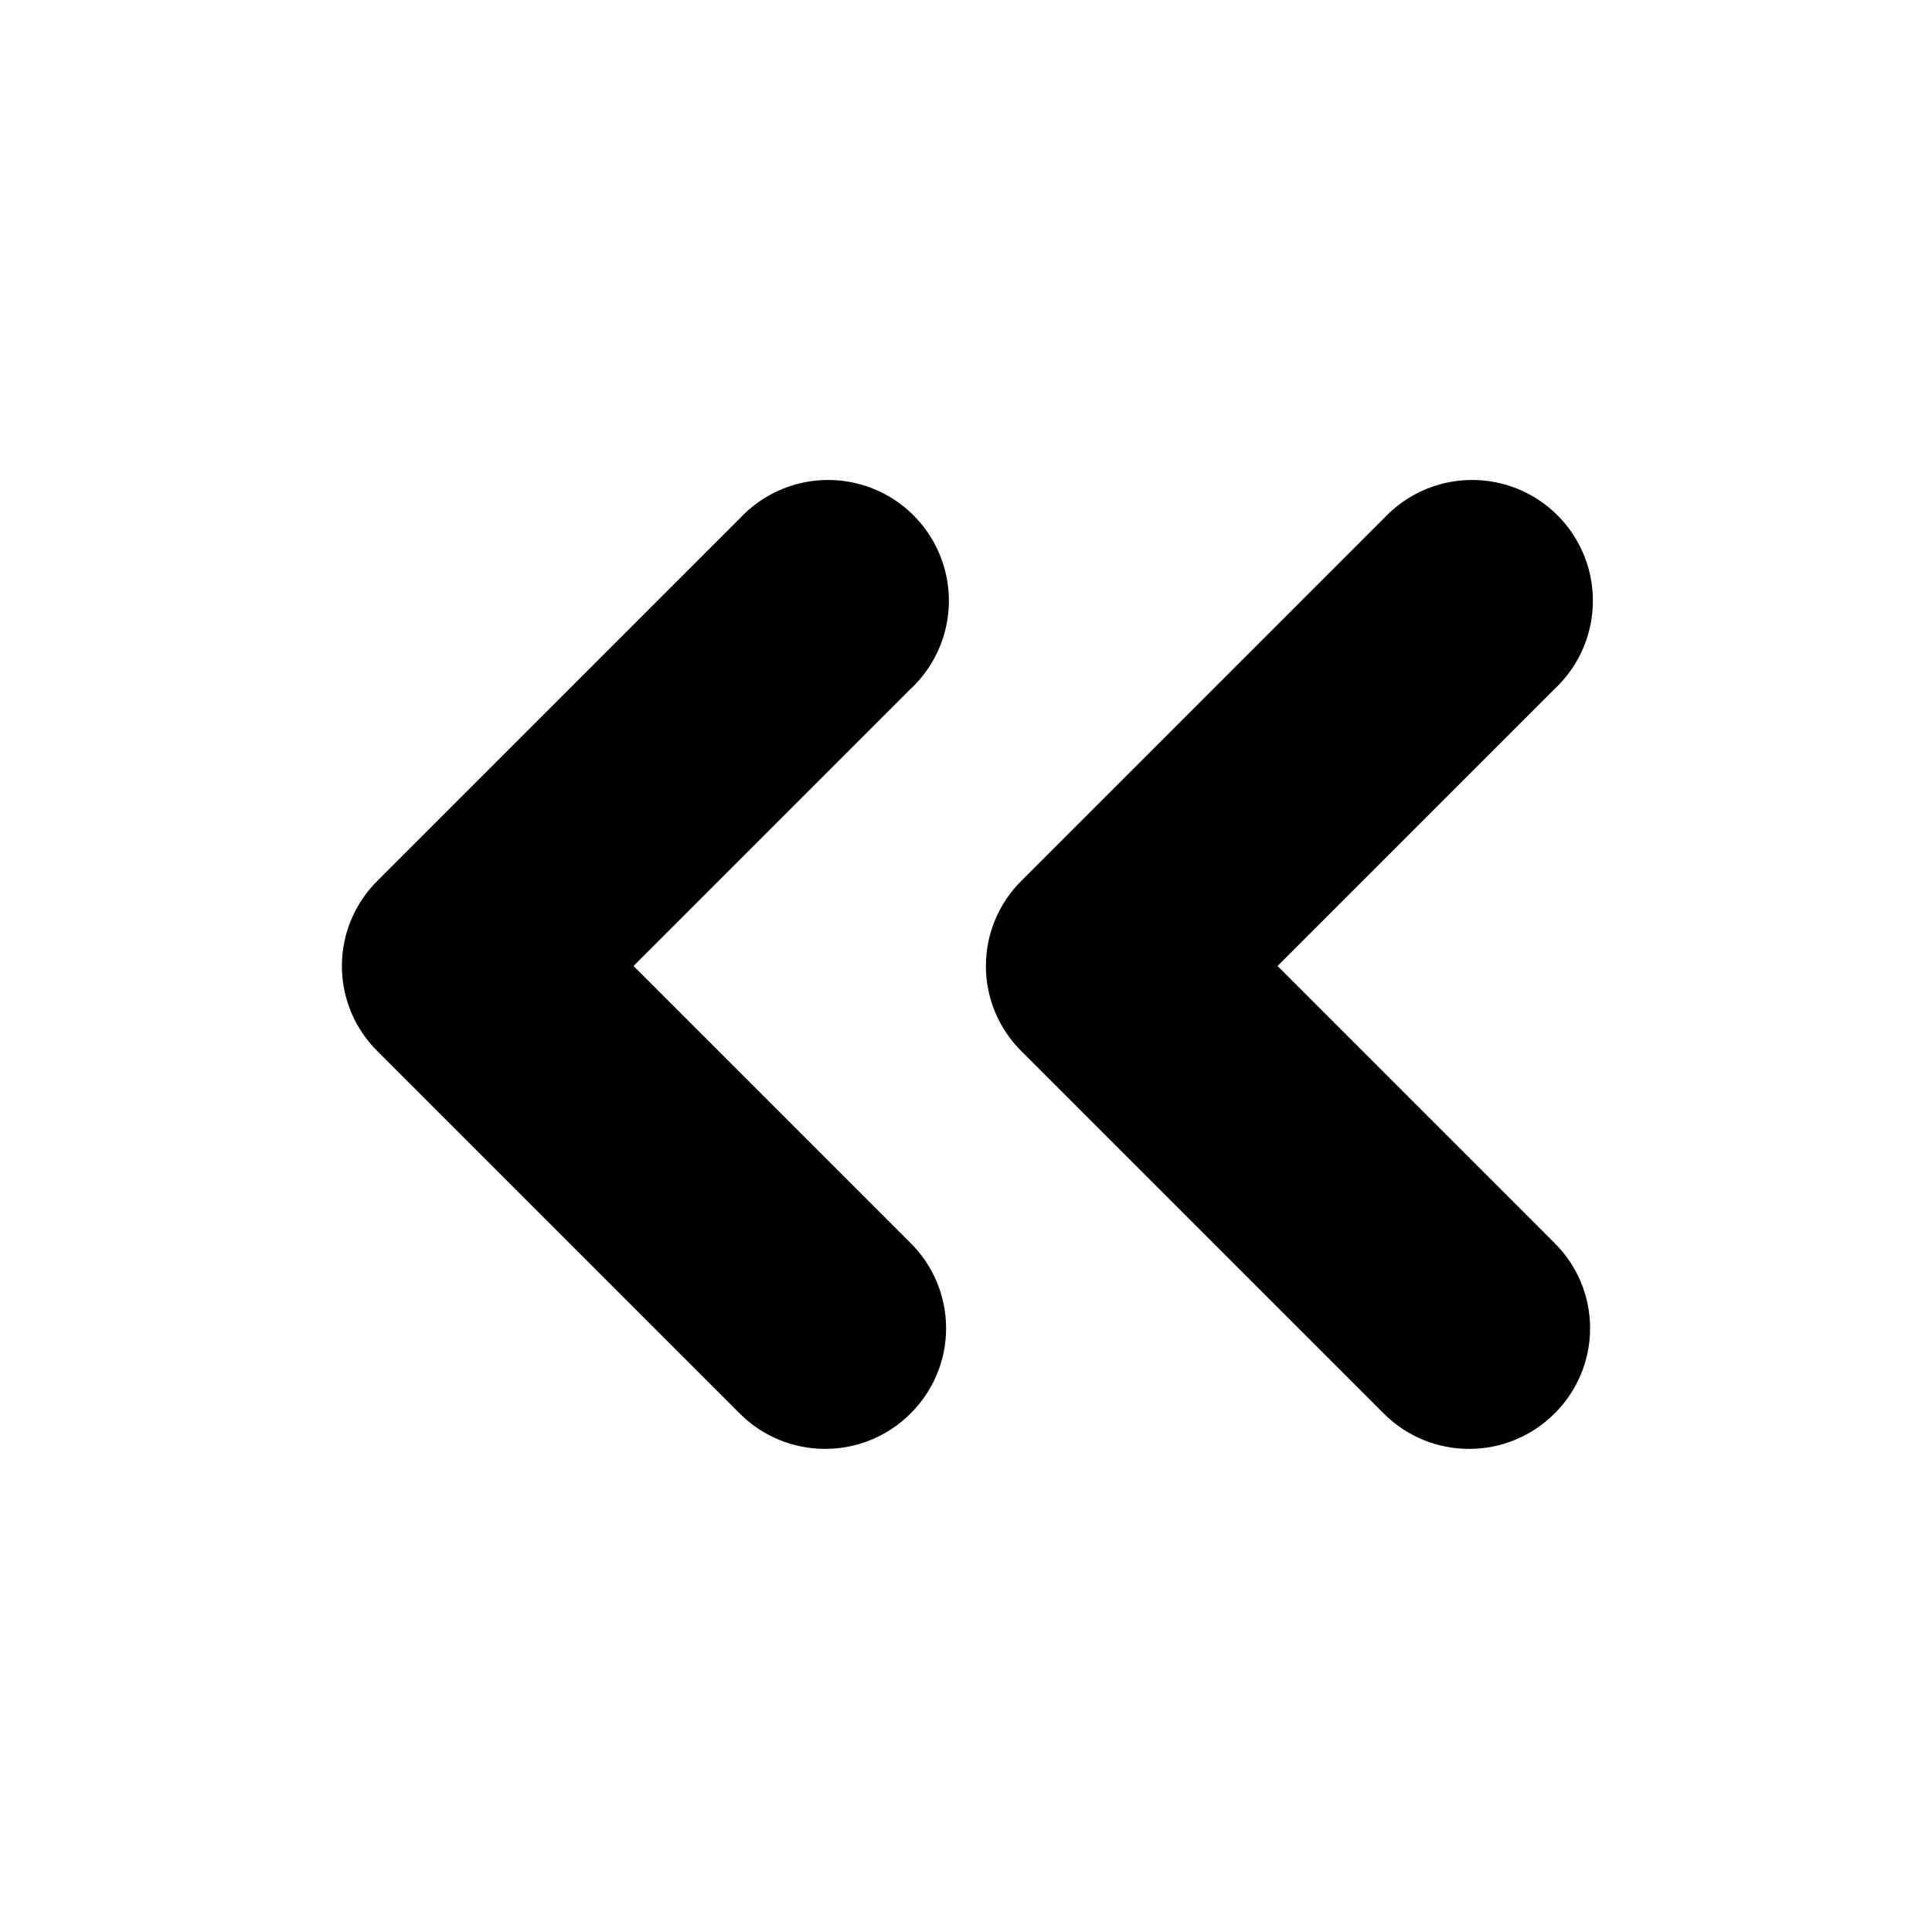
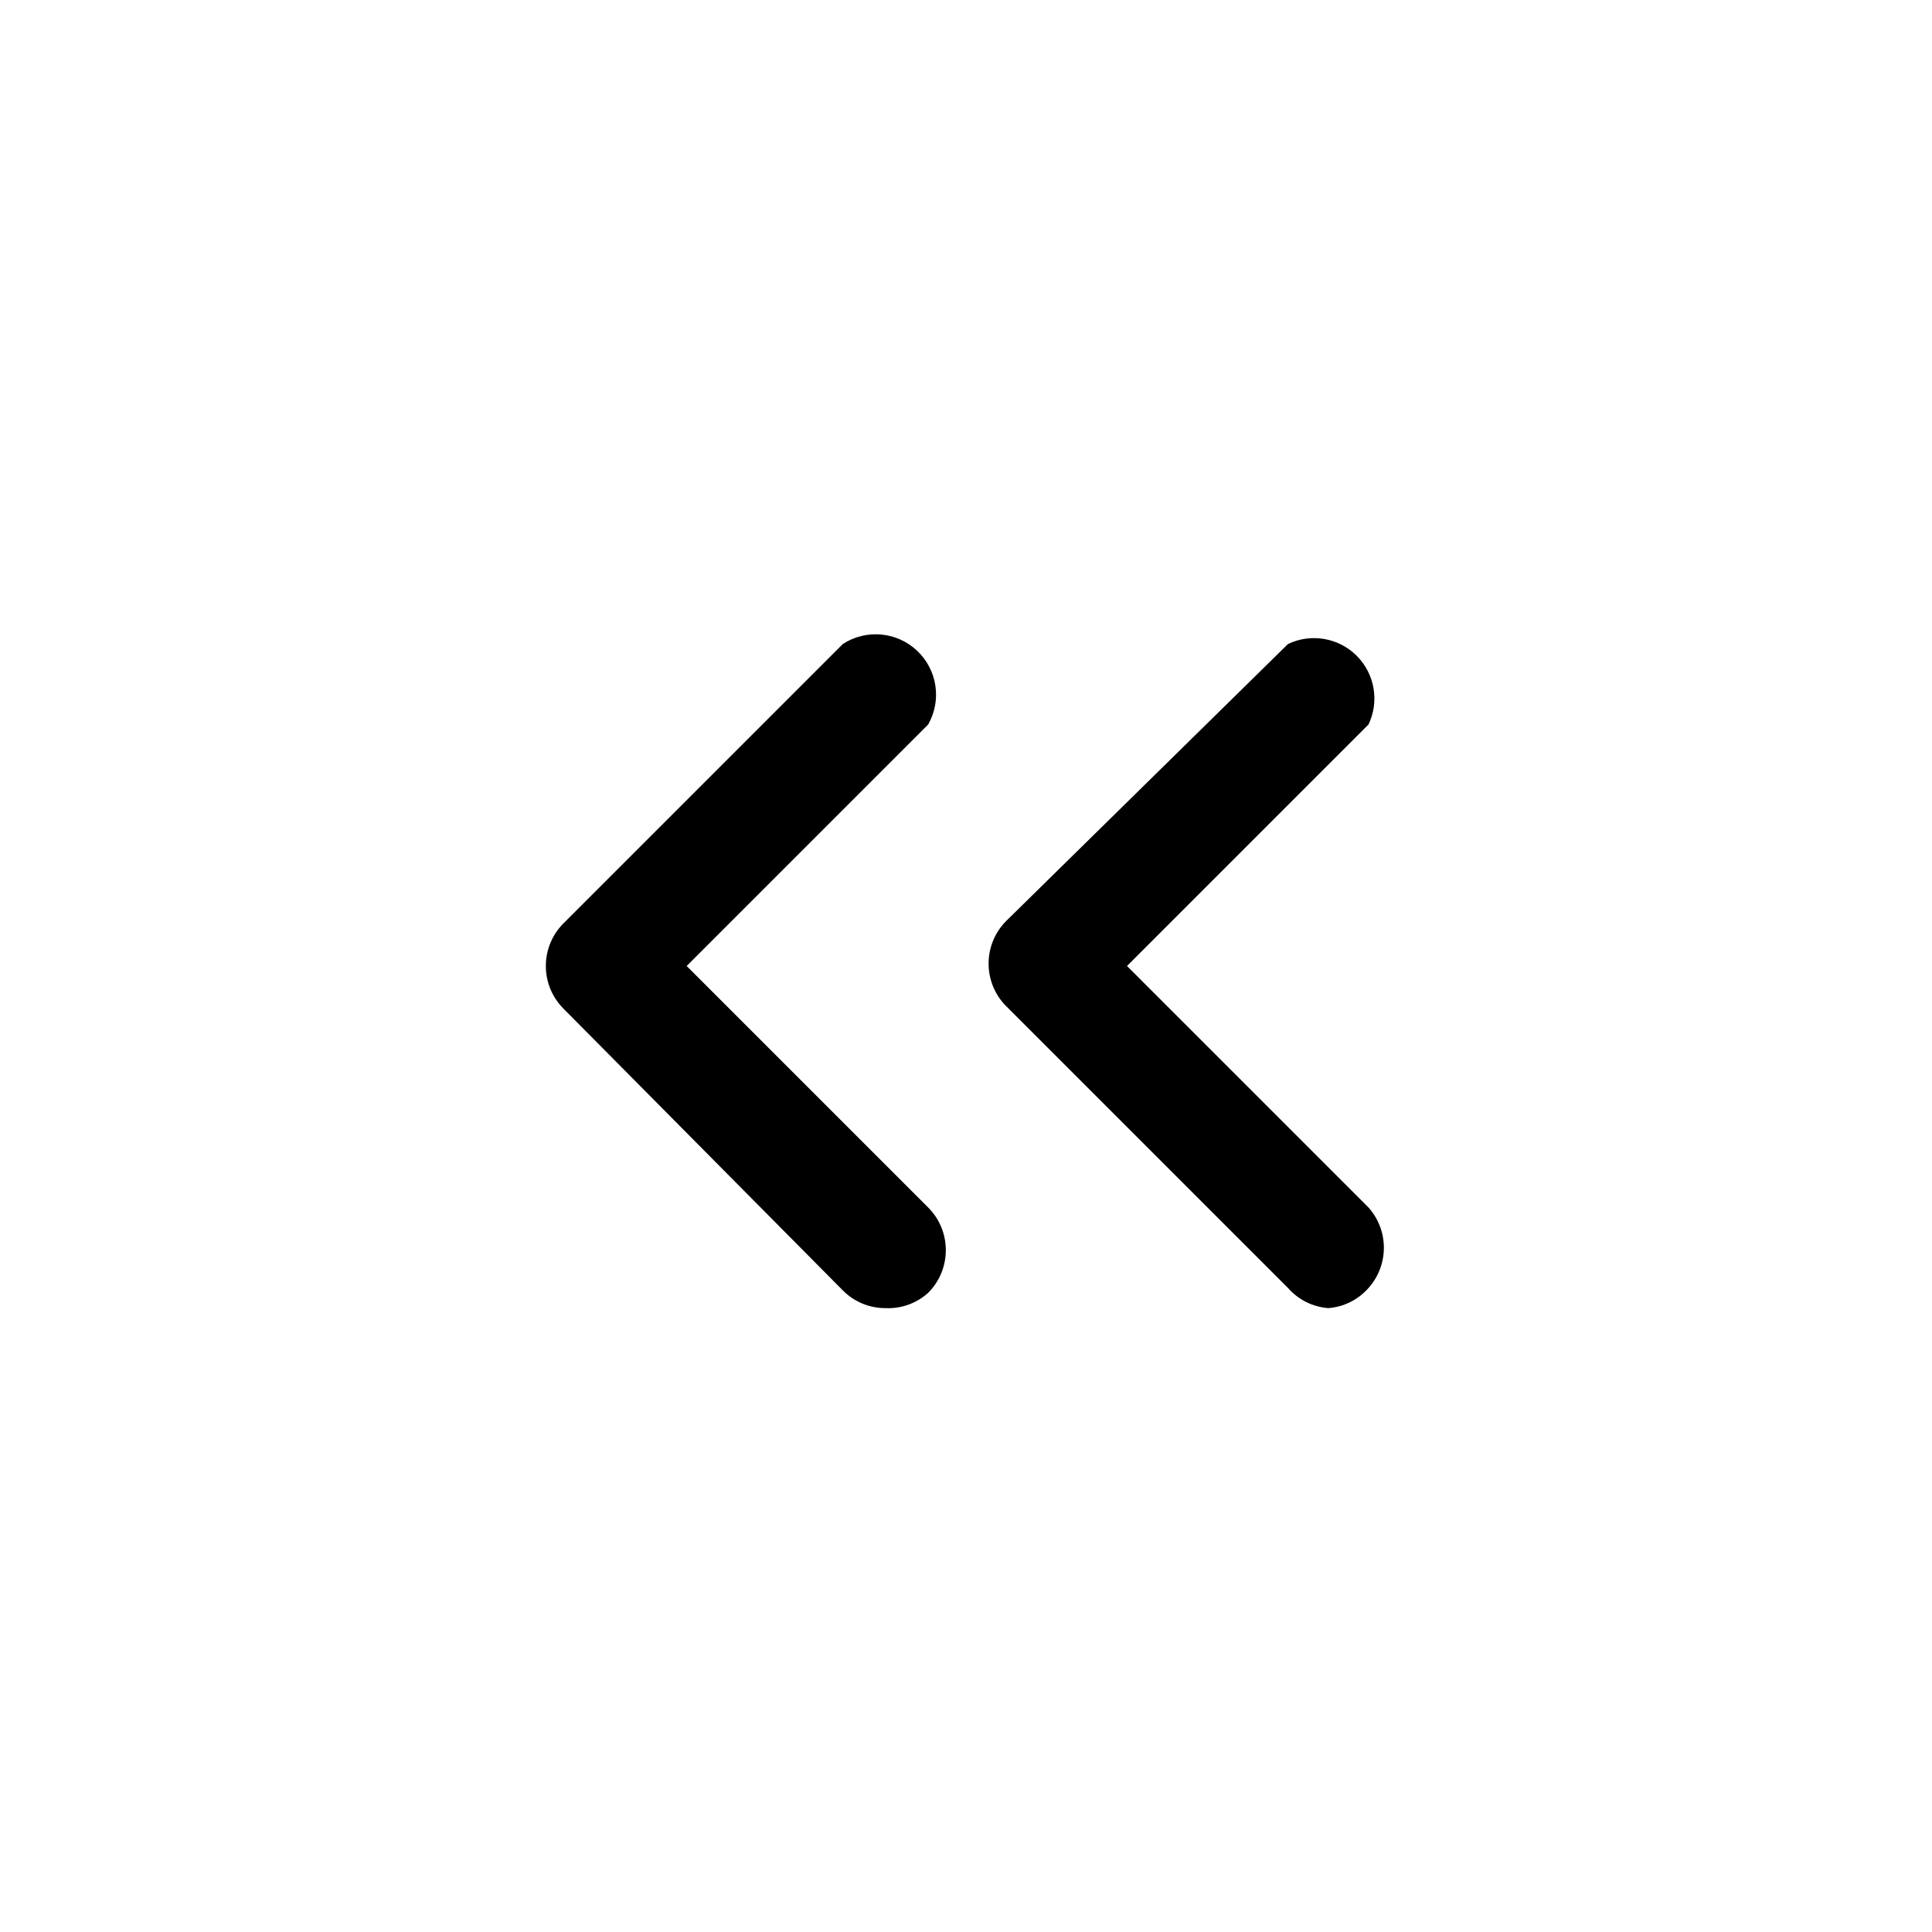
- <svg xmlns="http://www.w3.org/2000/svg" id="Layer_1" data-name="Layer 1" viewBox="0 0 24 24">
-   <path d="M7.87,12l3.44-3.44A1.5,1.5,0,1,0,9.19,6.44l-4.5,4.5a1.49,1.49,0,0,0,0,2.12l4.5,4.5a1.5,1.5,0,0,0,2.12,0,1.49,1.49,0,0,0,0-2.12Z" />
-   <path d="M15.87,12l3.44-3.44a1.5,1.5,0,1,0-2.12-2.12l-4.5,4.5a1.49,1.49,0,0,0,0,2.12l4.5,4.5a1.5,1.5,0,0,0,2.12,0,1.49,1.49,0,0,0,0-2.12Z" />
+ <svg xmlns="http://www.w3.org/2000/svg" viewBox="0 0 24 24">
+   <g id="angle-double-left">
+     <path d="M11,16.25a.74.74,0,0,1-.53-.22L7,12.53a.75.75,0,0,1,0-1.06L10.47,8A.75.75,0,0,1,11.53,9l-3,3,3,3a.75.75,0,0,1,0,1.06A.74.74,0,0,1,11,16.25Z" />
+     <path d="M16.5,16.25A.74.74,0,0,1,16,16l-3.5-3.5a.75.75,0,0,1,0-1.06L16,8A.75.75,0,0,1,17,9l-3,3,3,3A.75.75,0,0,1,17,16,.74.74,0,0,1,16.5,16.25Z" />
+   </g>
</svg>
